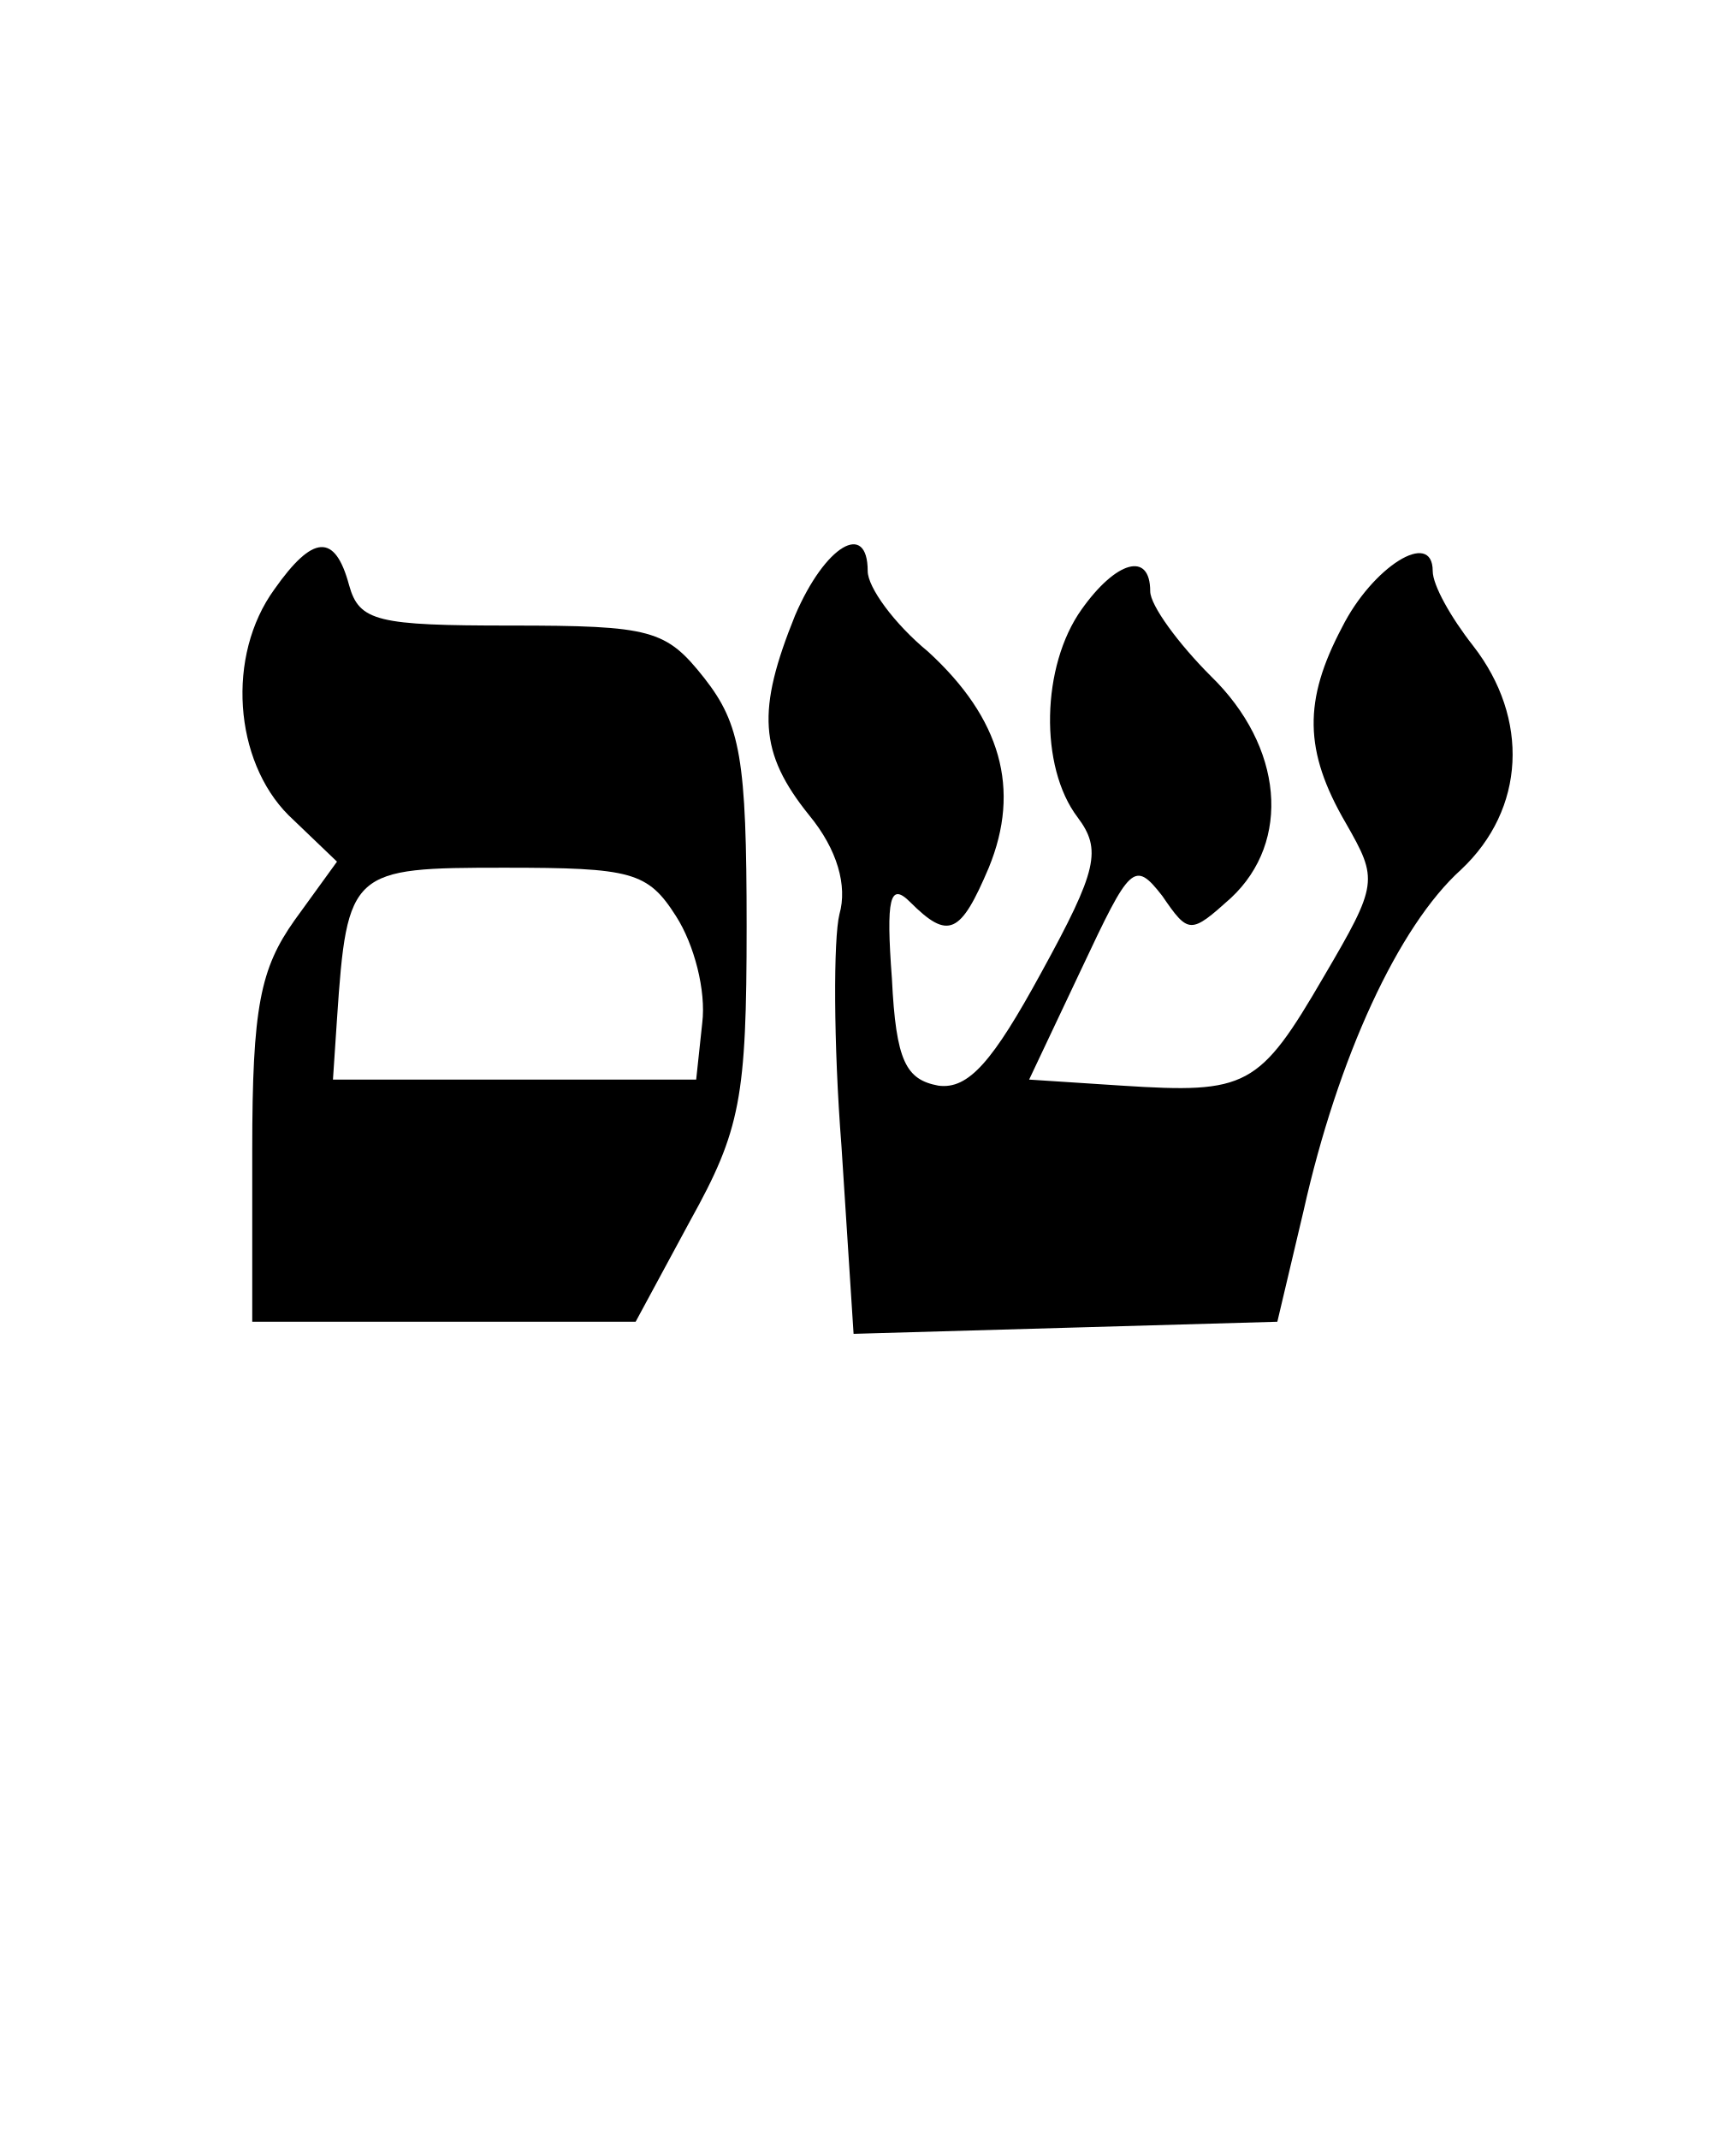
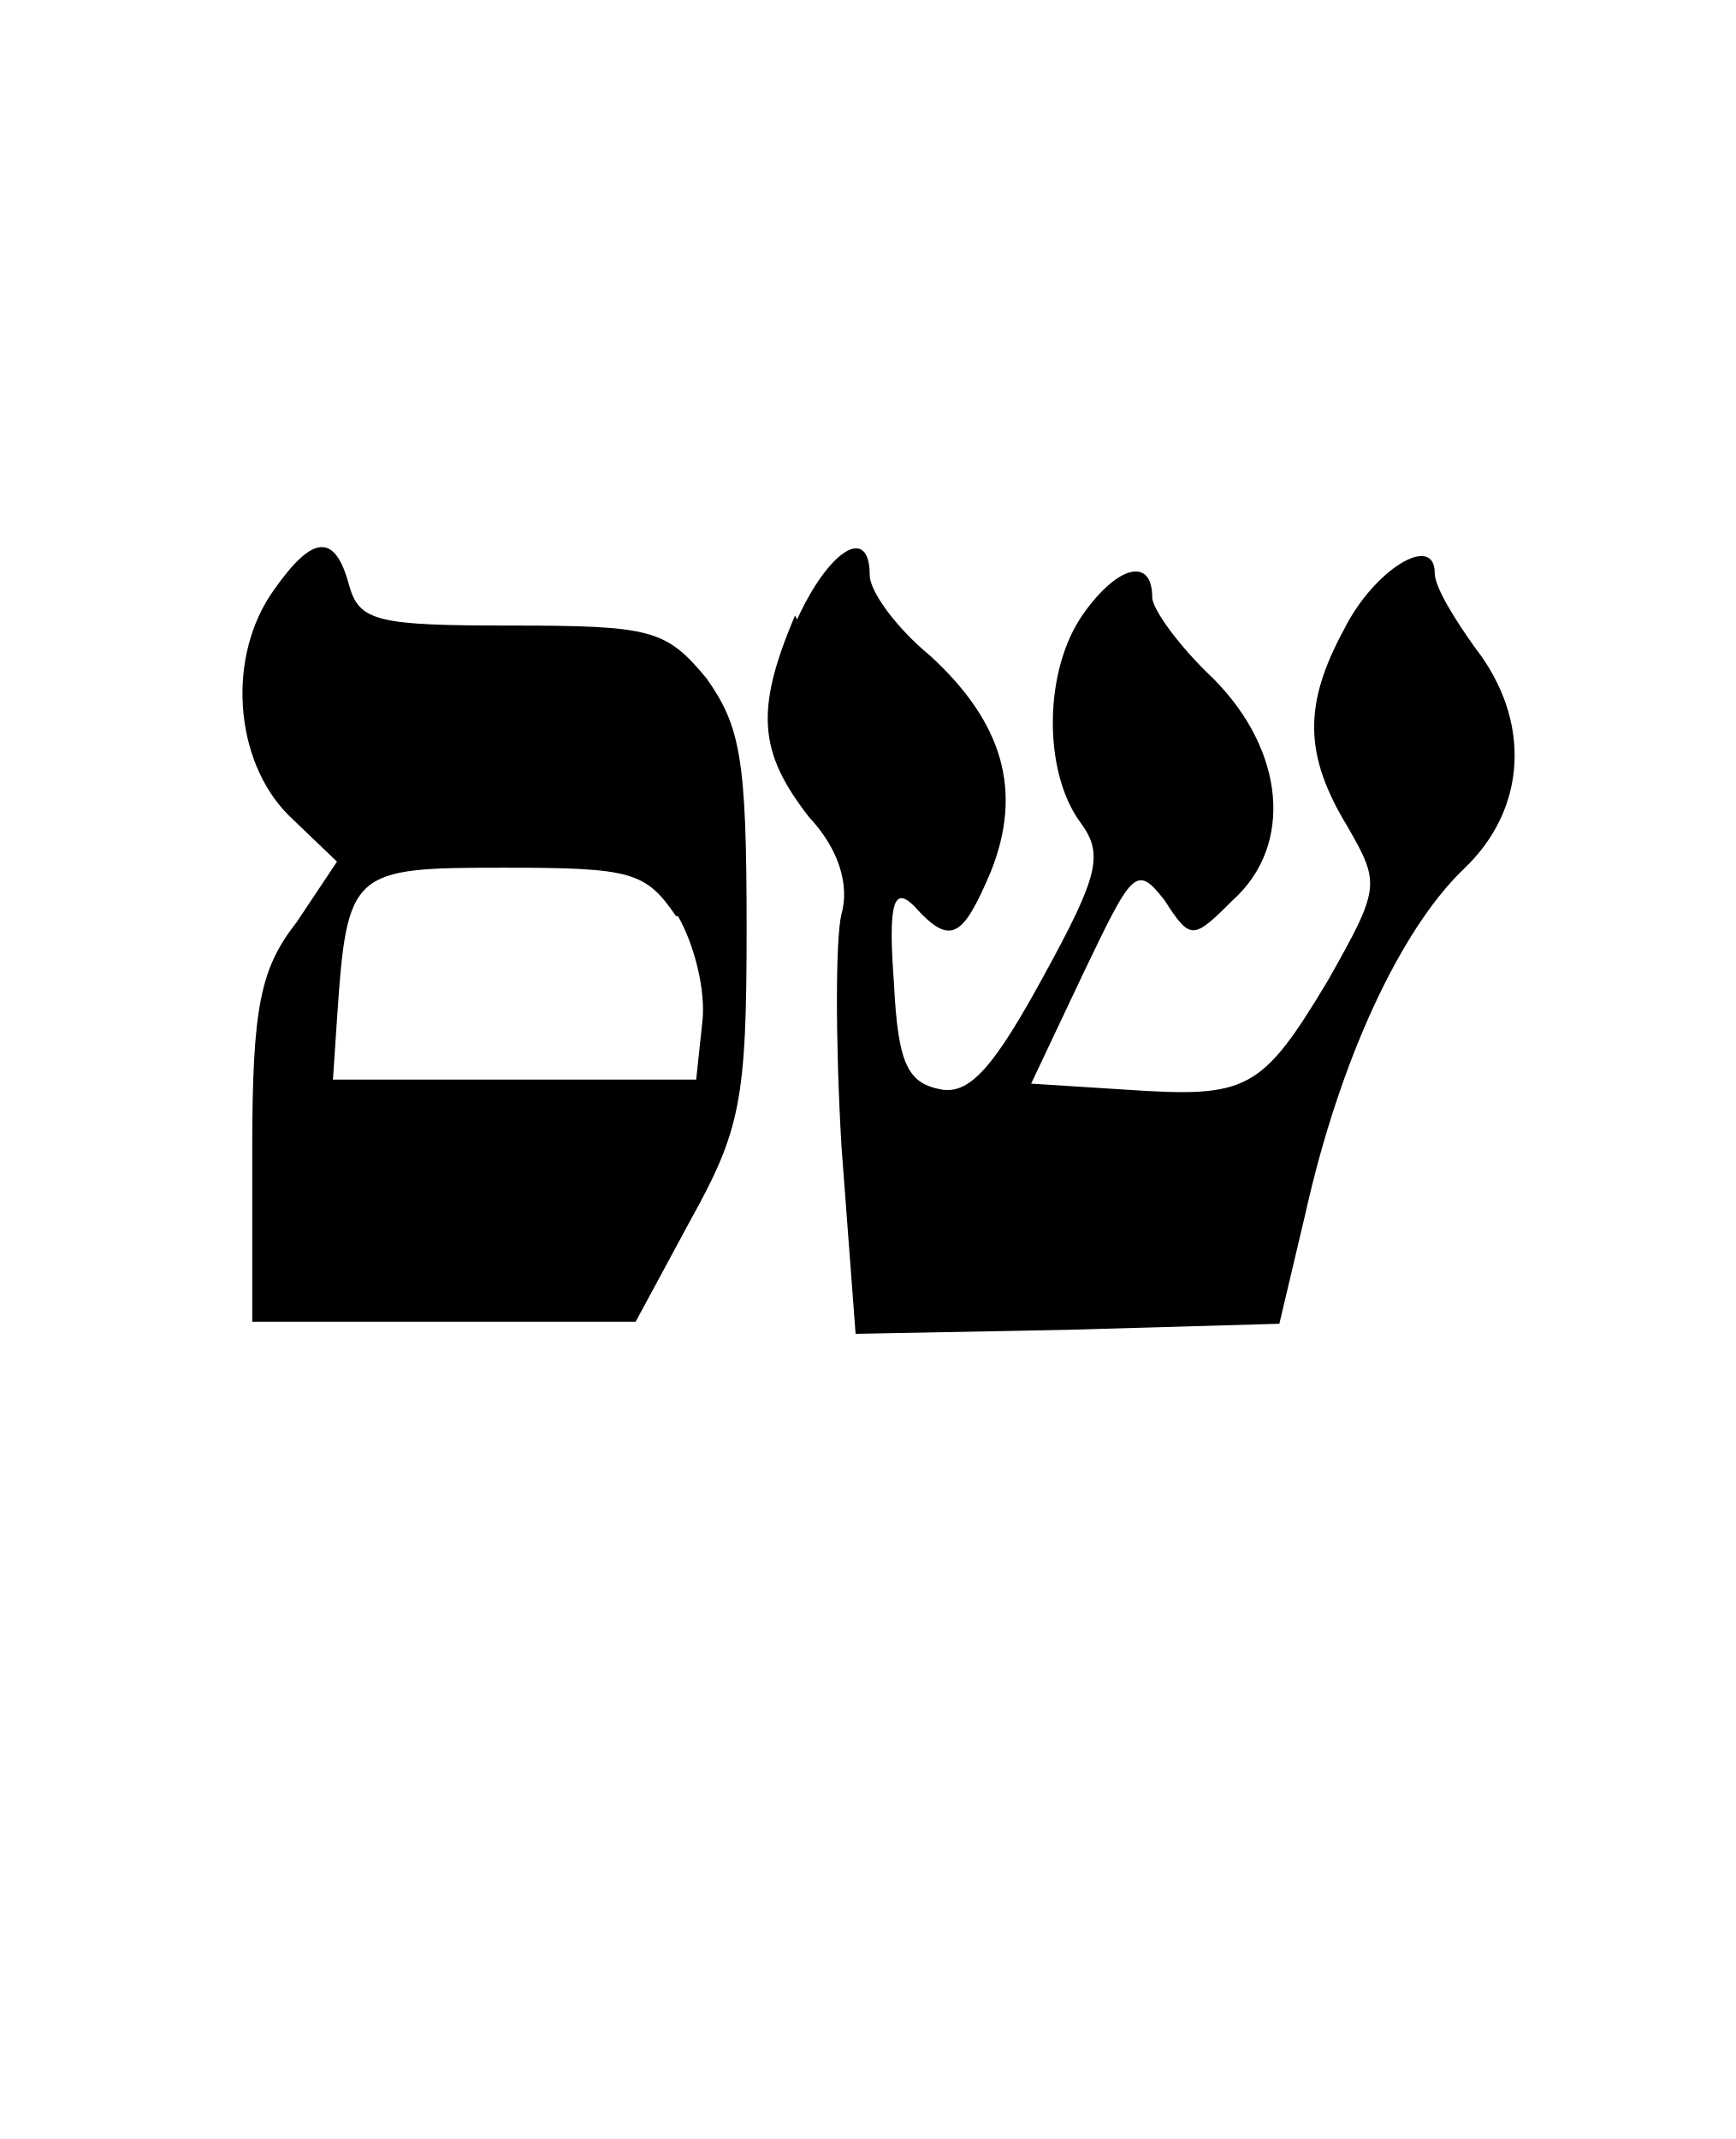
- <svg xmlns="http://www.w3.org/2000/svg" version="1.0" width="86pt" height="106pt" viewBox="0 0 86 106" preserveAspectRatio="xMidYMid meet">
-   <g transform="translate(0,106) scale(0.1,-0.1)" fill="#000000" stroke="none">
-     <path d="M136 768 c-24 -33 -20 -85 7 -112 l24 -23 -21 -29 c-17 -24 -21 -43 -21 -114 l0 -85 95 0 95 0 27 50 c25 45 28 61 28 146 0 83 -3 100 -21 123 -19 24 -26 26 -96 26 -66 0 -75 2 -80 20 -7 26 -18 25 -37 -2z m199 -162 c9 -14 15 -37 13 -53 l-3 -28 -90 0 -90 0 2 30 c5 74 7 75 83 75 63 0 71 -2 85 -24z" />
-     <path d="M394 755 c-19 -47 -18 -68 7 -99 14 -17 19 -35 15 -49 -3 -12 -3 -64 1 -115 l6 -93 105 3 105 3 13 55 c17 76 47 141 78 169 32 30 34 75 6 111 -11 14 -20 30 -20 37 0 21 -30 2 -45 -28 -19 -36 -19 -61 2 -97 16 -28 16 -30 -11 -76 -32 -55 -38 -58 -100 -54 l-46 3 26 55 c24 51 26 54 40 36 13 -19 14 -19 34 -1 30 28 26 75 -10 110 -16 16 -30 35 -30 42 0 20 -17 15 -34 -9 -20 -28 -21 -78 -2 -103 12 -16 10 -26 -18 -77 -24 -44 -36 -58 -51 -56 -16 3 -21 12 -23 53 -3 40 -1 48 9 38 19 -19 25 -16 39 17 16 39 6 74 -30 107 -17 14 -30 32 -30 40 0 25 -21 13 -36 -22z" />
-   </g>
+ <svg xmlns="http://www.w3.org/2000/svg" version="1" viewBox="0 0 86 106">
+   <path d="M13.6 29.2c-2.4 3.3-2 8.5.7 11.2l2.4 2.3-2 3c-1.8 2.3-2.2 4.2-2.2 11.3v8.5h19l2.7-5C36.7 56 37 54.5 37 46c0-8.4-.3-10-2-12.4-2-2.4-2.7-2.6-9.7-2.6-6.6 0-7.5-.2-8-2-.7-2.6-1.8-2.5-3.7.2zm20 16.2c.8 1.4 1.4 3.7 1.2 5.3l-.3 2.8h-18l.2-3c.5-7.4.7-7.5 8.3-7.5 6.3 0 7 .2 8.5 2.4zM39.4 30.5c-2 4.7-1.8 6.8.7 10 1.5 1.6 2 3.4 1.6 4.8-.3 1.2-.3 6.4 0 11.5l.7 9.3 10.5-.2 10.5-.3 1.3-5.5c1.7-7.6 4.7-14 7.8-17 3.2-3 3.4-7.4.6-11-1-1.4-2-3-2-3.7 0-2-3-.2-4.5 2.8-2 3.7-2 6.2.2 9.8 1.6 2.8 1.6 3-1 7.6-3.3 5.5-4 5.8-10 5.4l-4.7-.3 2.6-5.5c2.4-5 2.6-5.4 4-3.6 1.3 2 1.4 2 3.4 0 3-2.7 2.6-7.4-1-11-1.6-1.5-3-3.4-3-4 0-2-1.7-1.6-3.4.8-2 2.8-2 7.8-.2 10.3 1.2 1.6 1 2.6-1.8 7.7-2.4 4.4-3.6 5.8-5 5.6-1.7-.3-2.2-1.2-2.4-5.3-.3-4 0-4.8 1-3.8 1.8 2 2.4 1.6 3.8-1.7 1.6-4 .6-7.4-3-10.7-1.7-1.4-3-3.2-3-4 0-2.5-2-1.3-3.6 2.2z" />
</svg>
